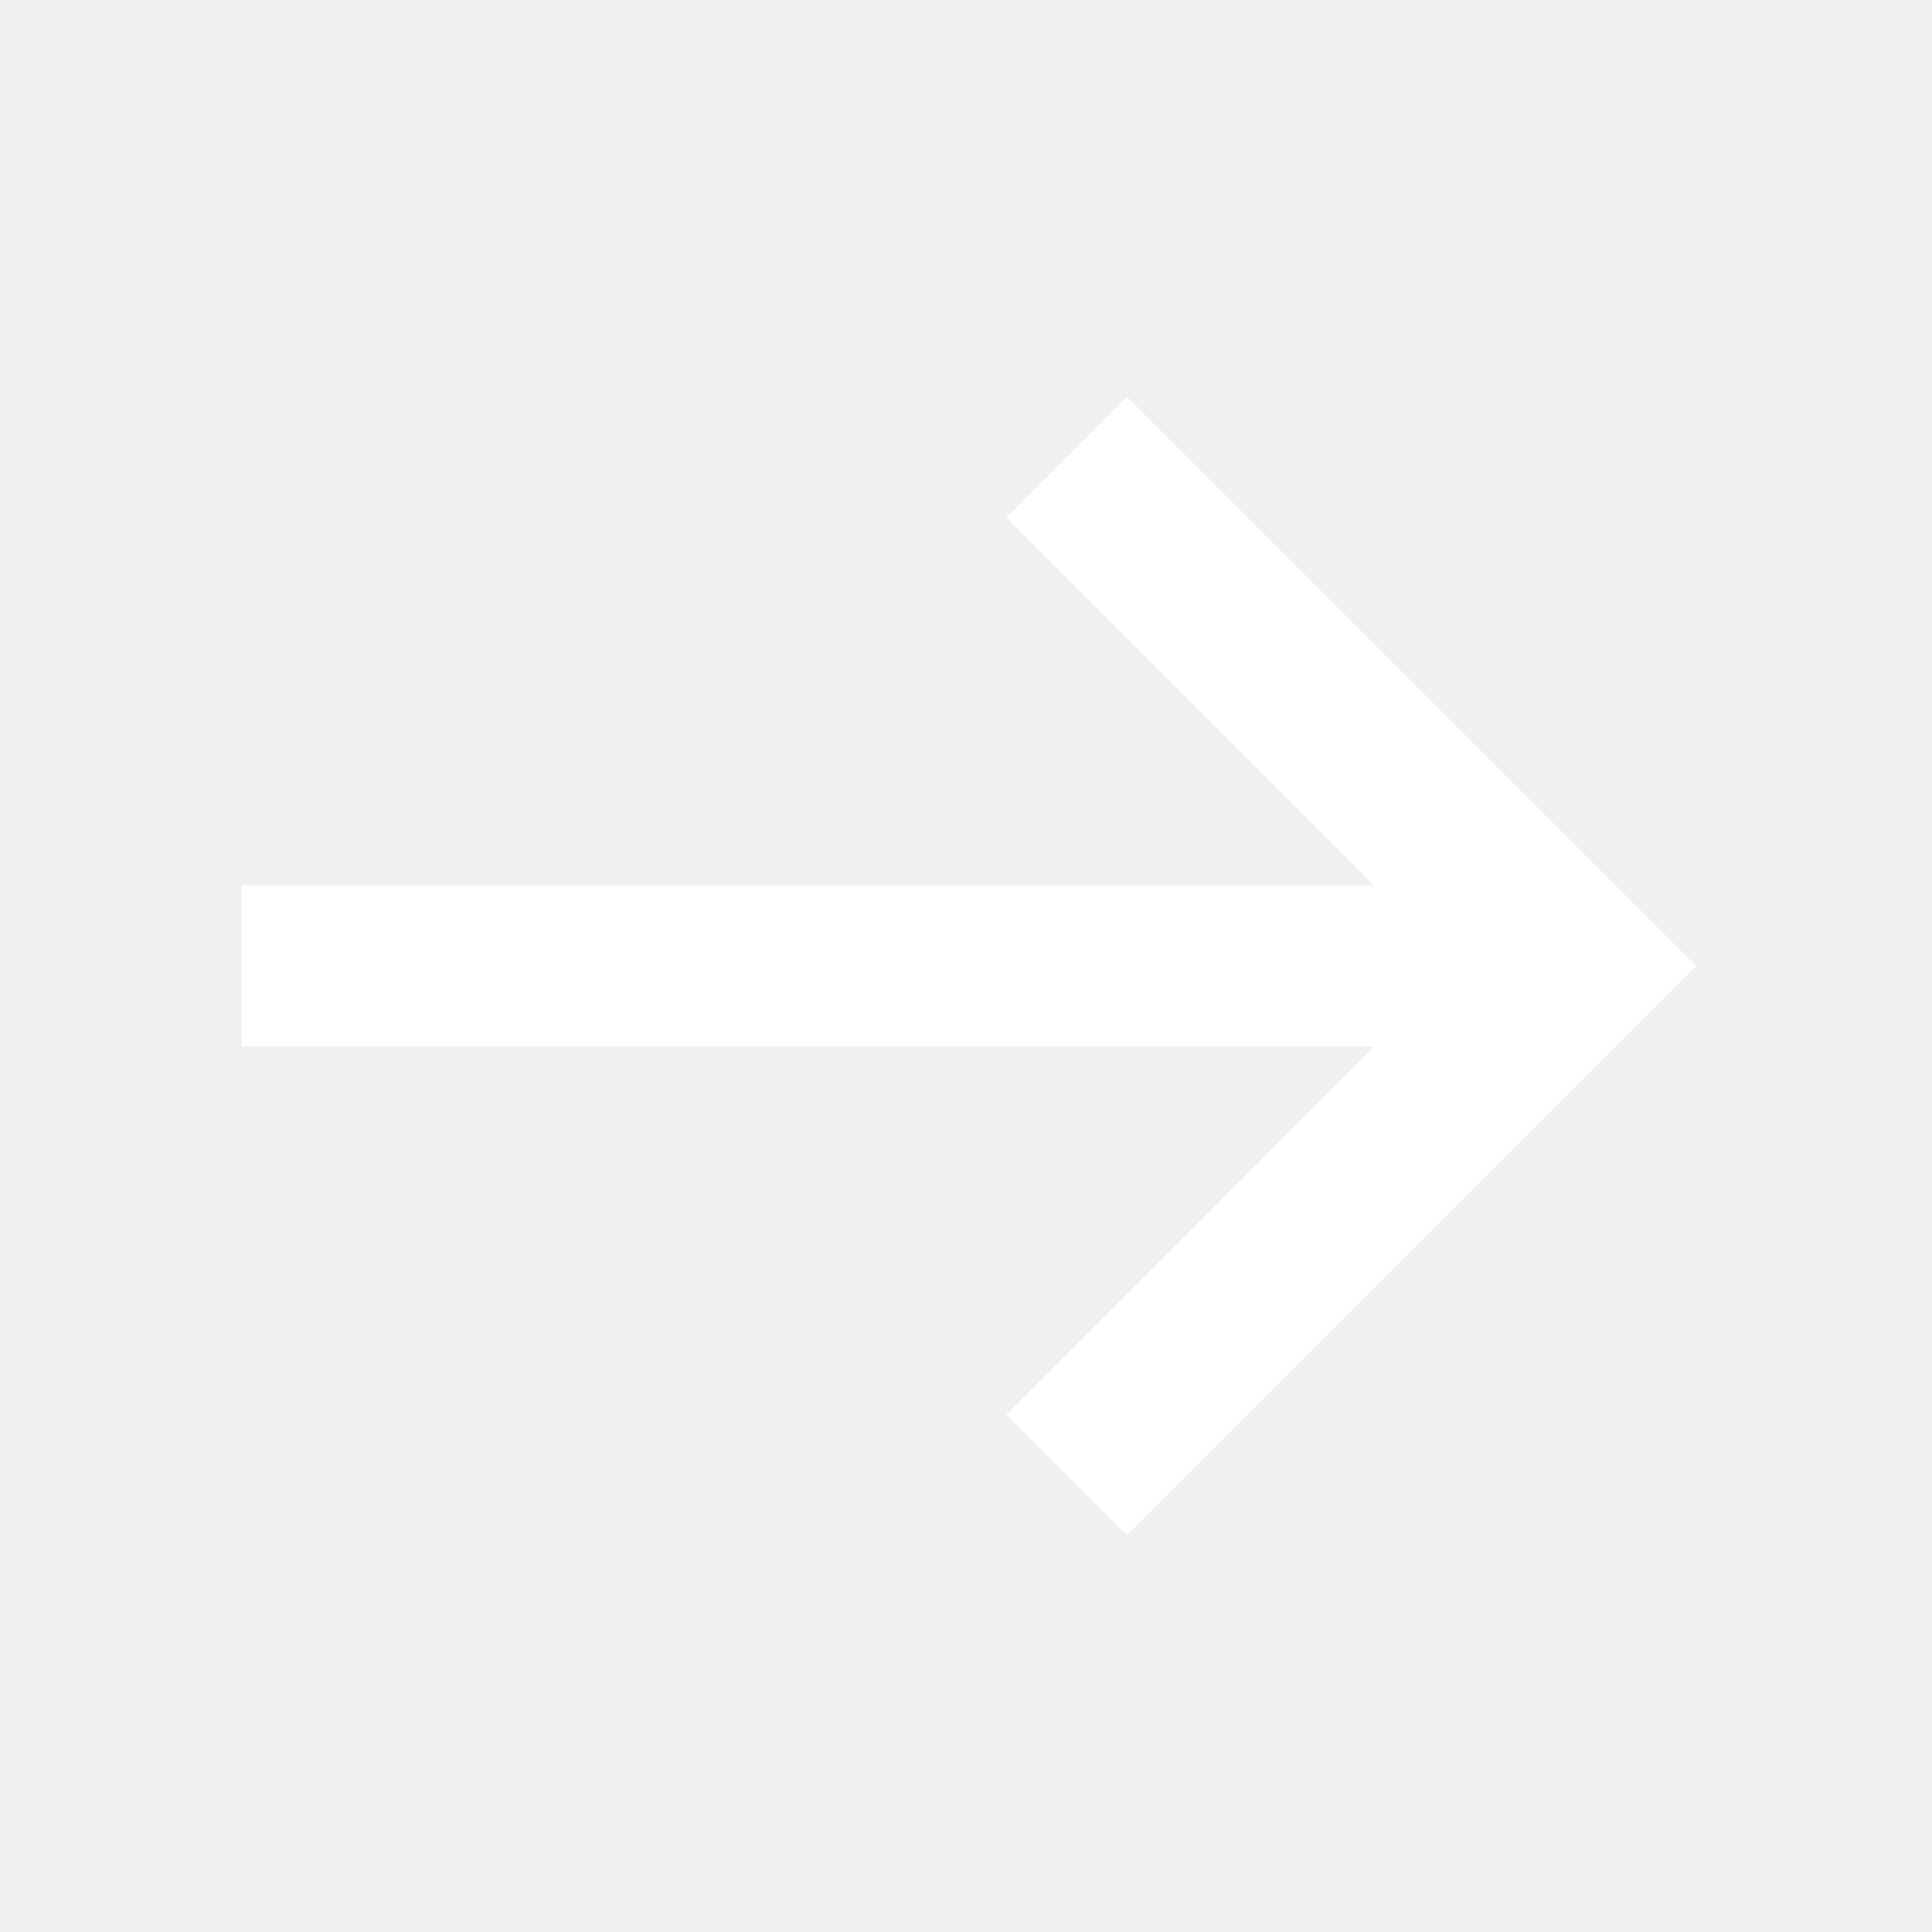
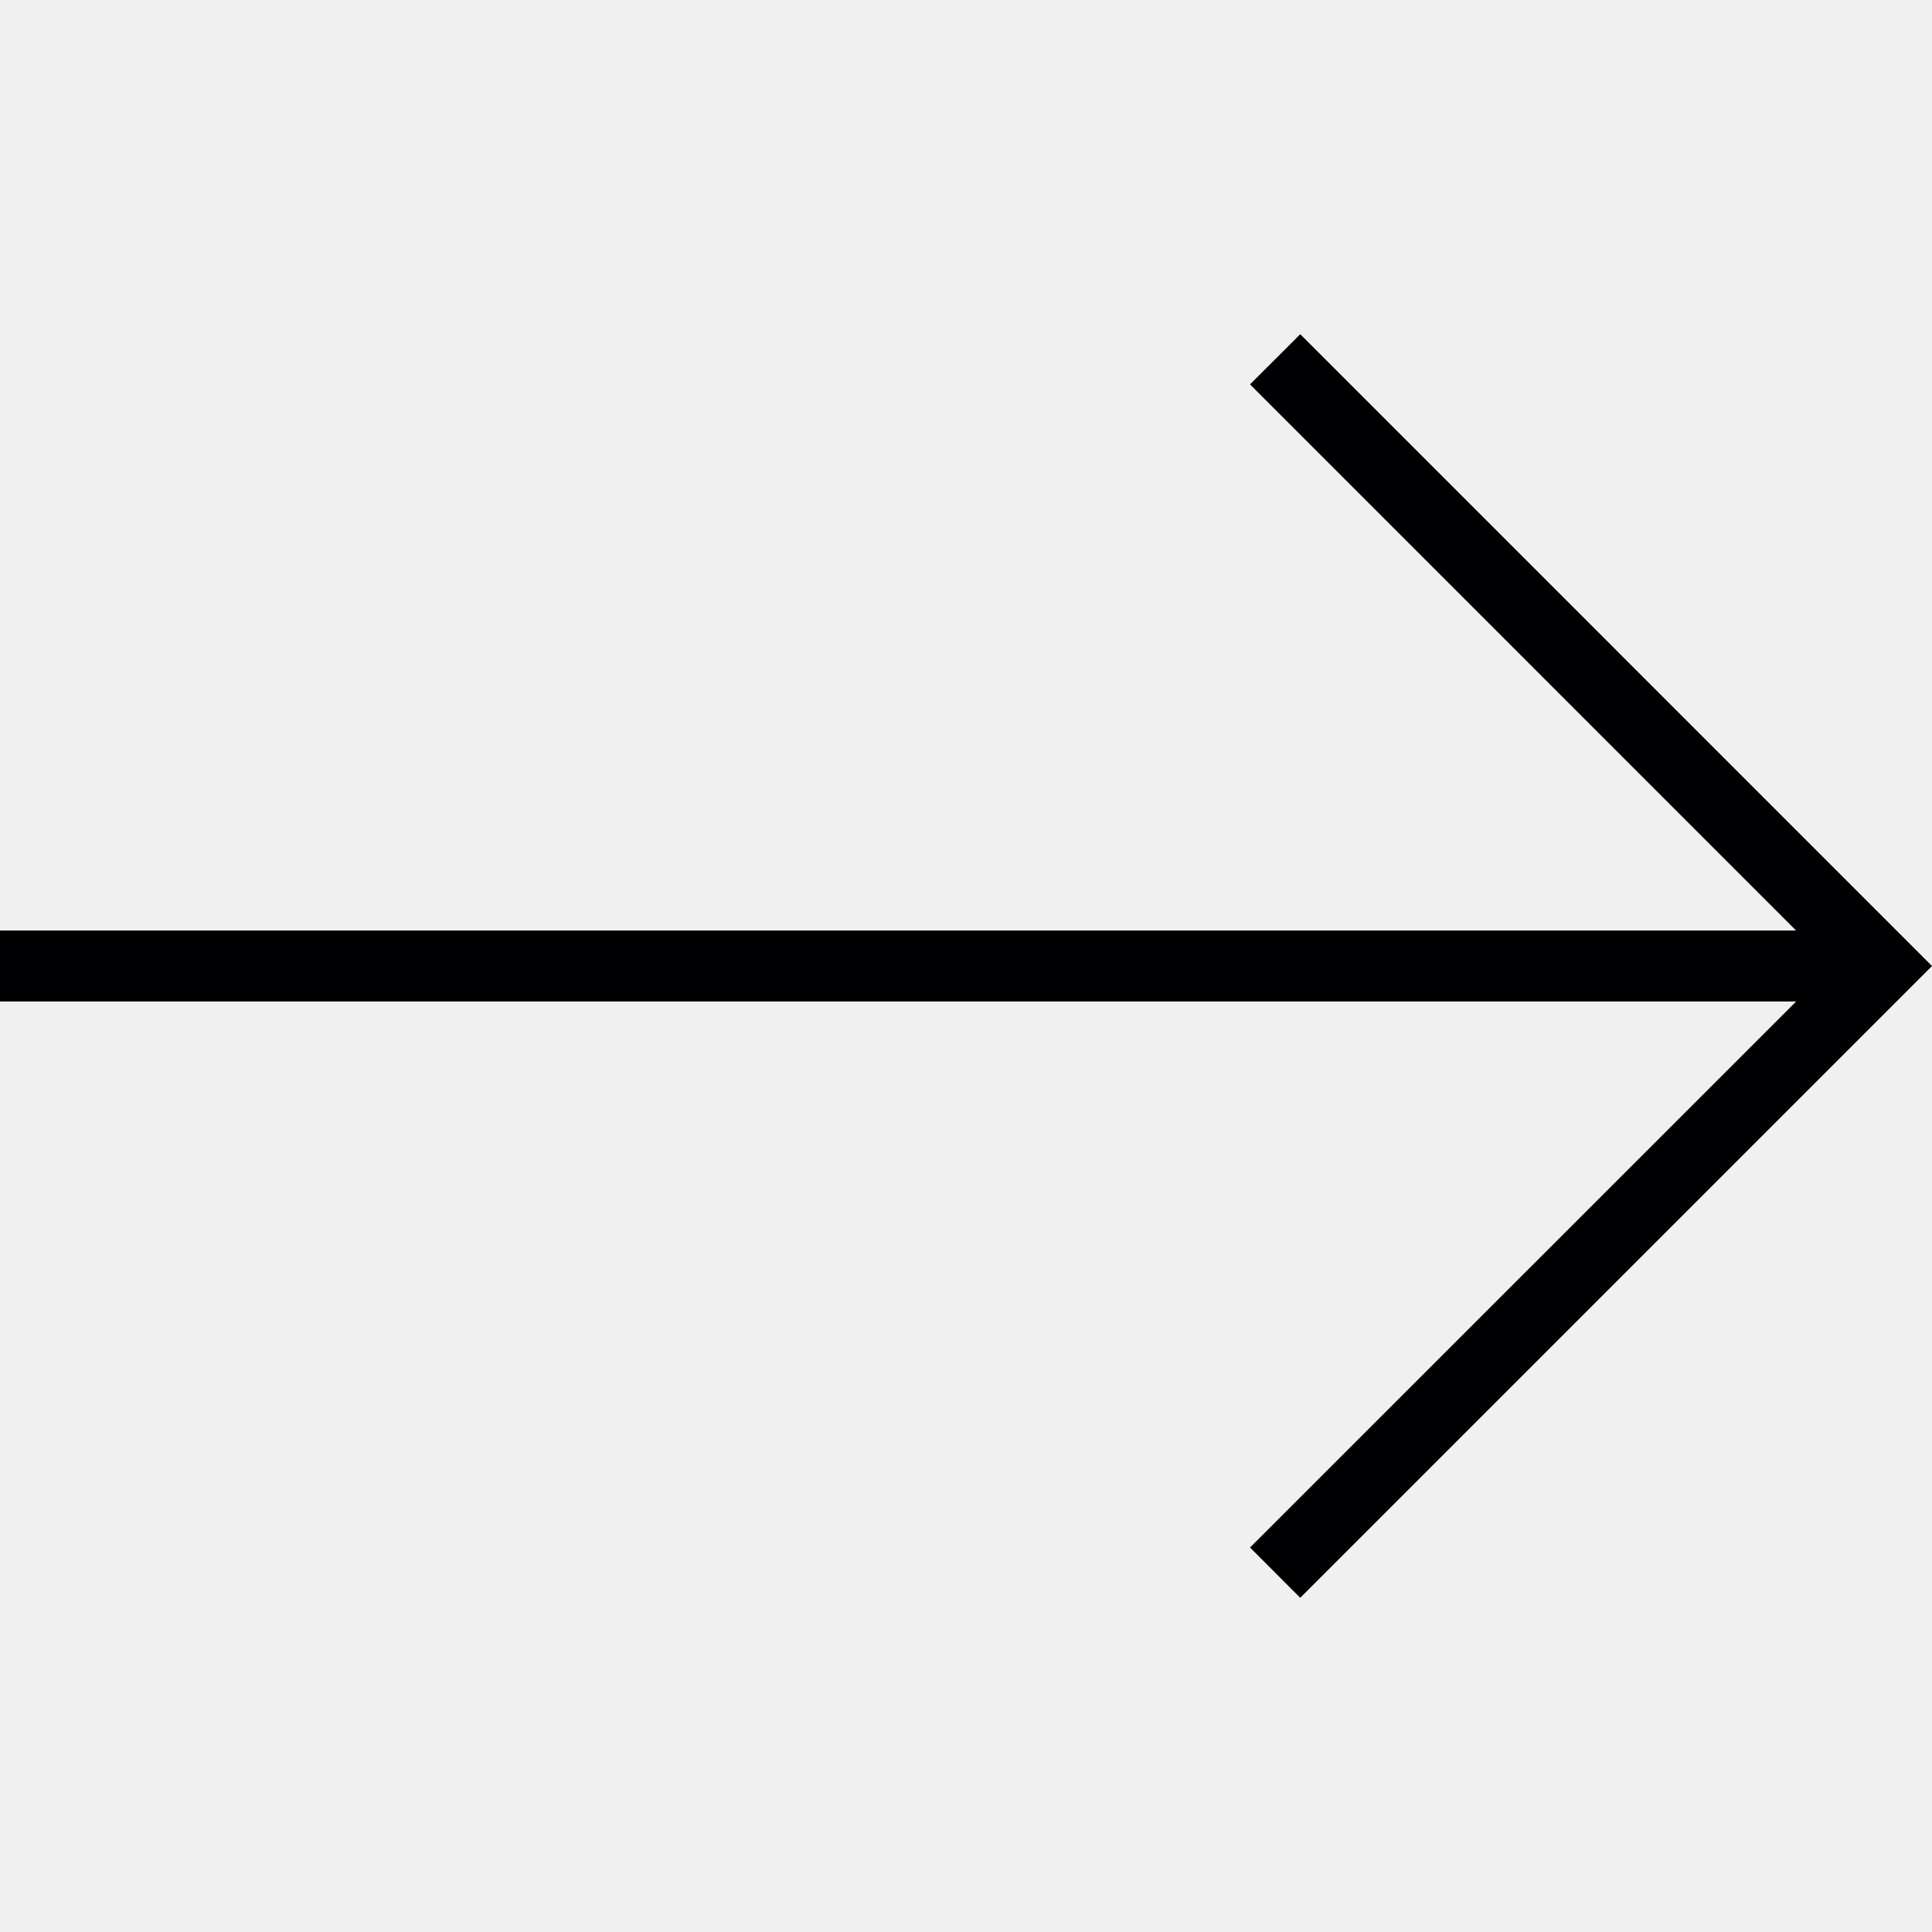
- <svg xmlns="http://www.w3.org/2000/svg" width="20" height="20" viewBox="0 0 20 20" fill="none">
-   <path d="M11.667 4.108L10.417 5.358L14.225 9.167H2.5V10.833H14.225L10.417 14.642L11.667 15.892L17.559 10L11.667 4.108Z" fill="white" />
+ <svg xmlns="http://www.w3.org/2000/svg" height="800px" width="800px" version="1.1" id="Capa_1" viewBox="0 0 227.096 227.096" xml:space="preserve">
+   <g>
+     <g>
+       <polygon style="fill:#010002;" points="152.835,39.285 146.933,45.183 211.113,109.373 0,109.373 0,117.723 211.124,117.723     146.933,181.902 152.835,187.811 227.096,113.55   " />
+     </g>
+   </g>
</svg>
